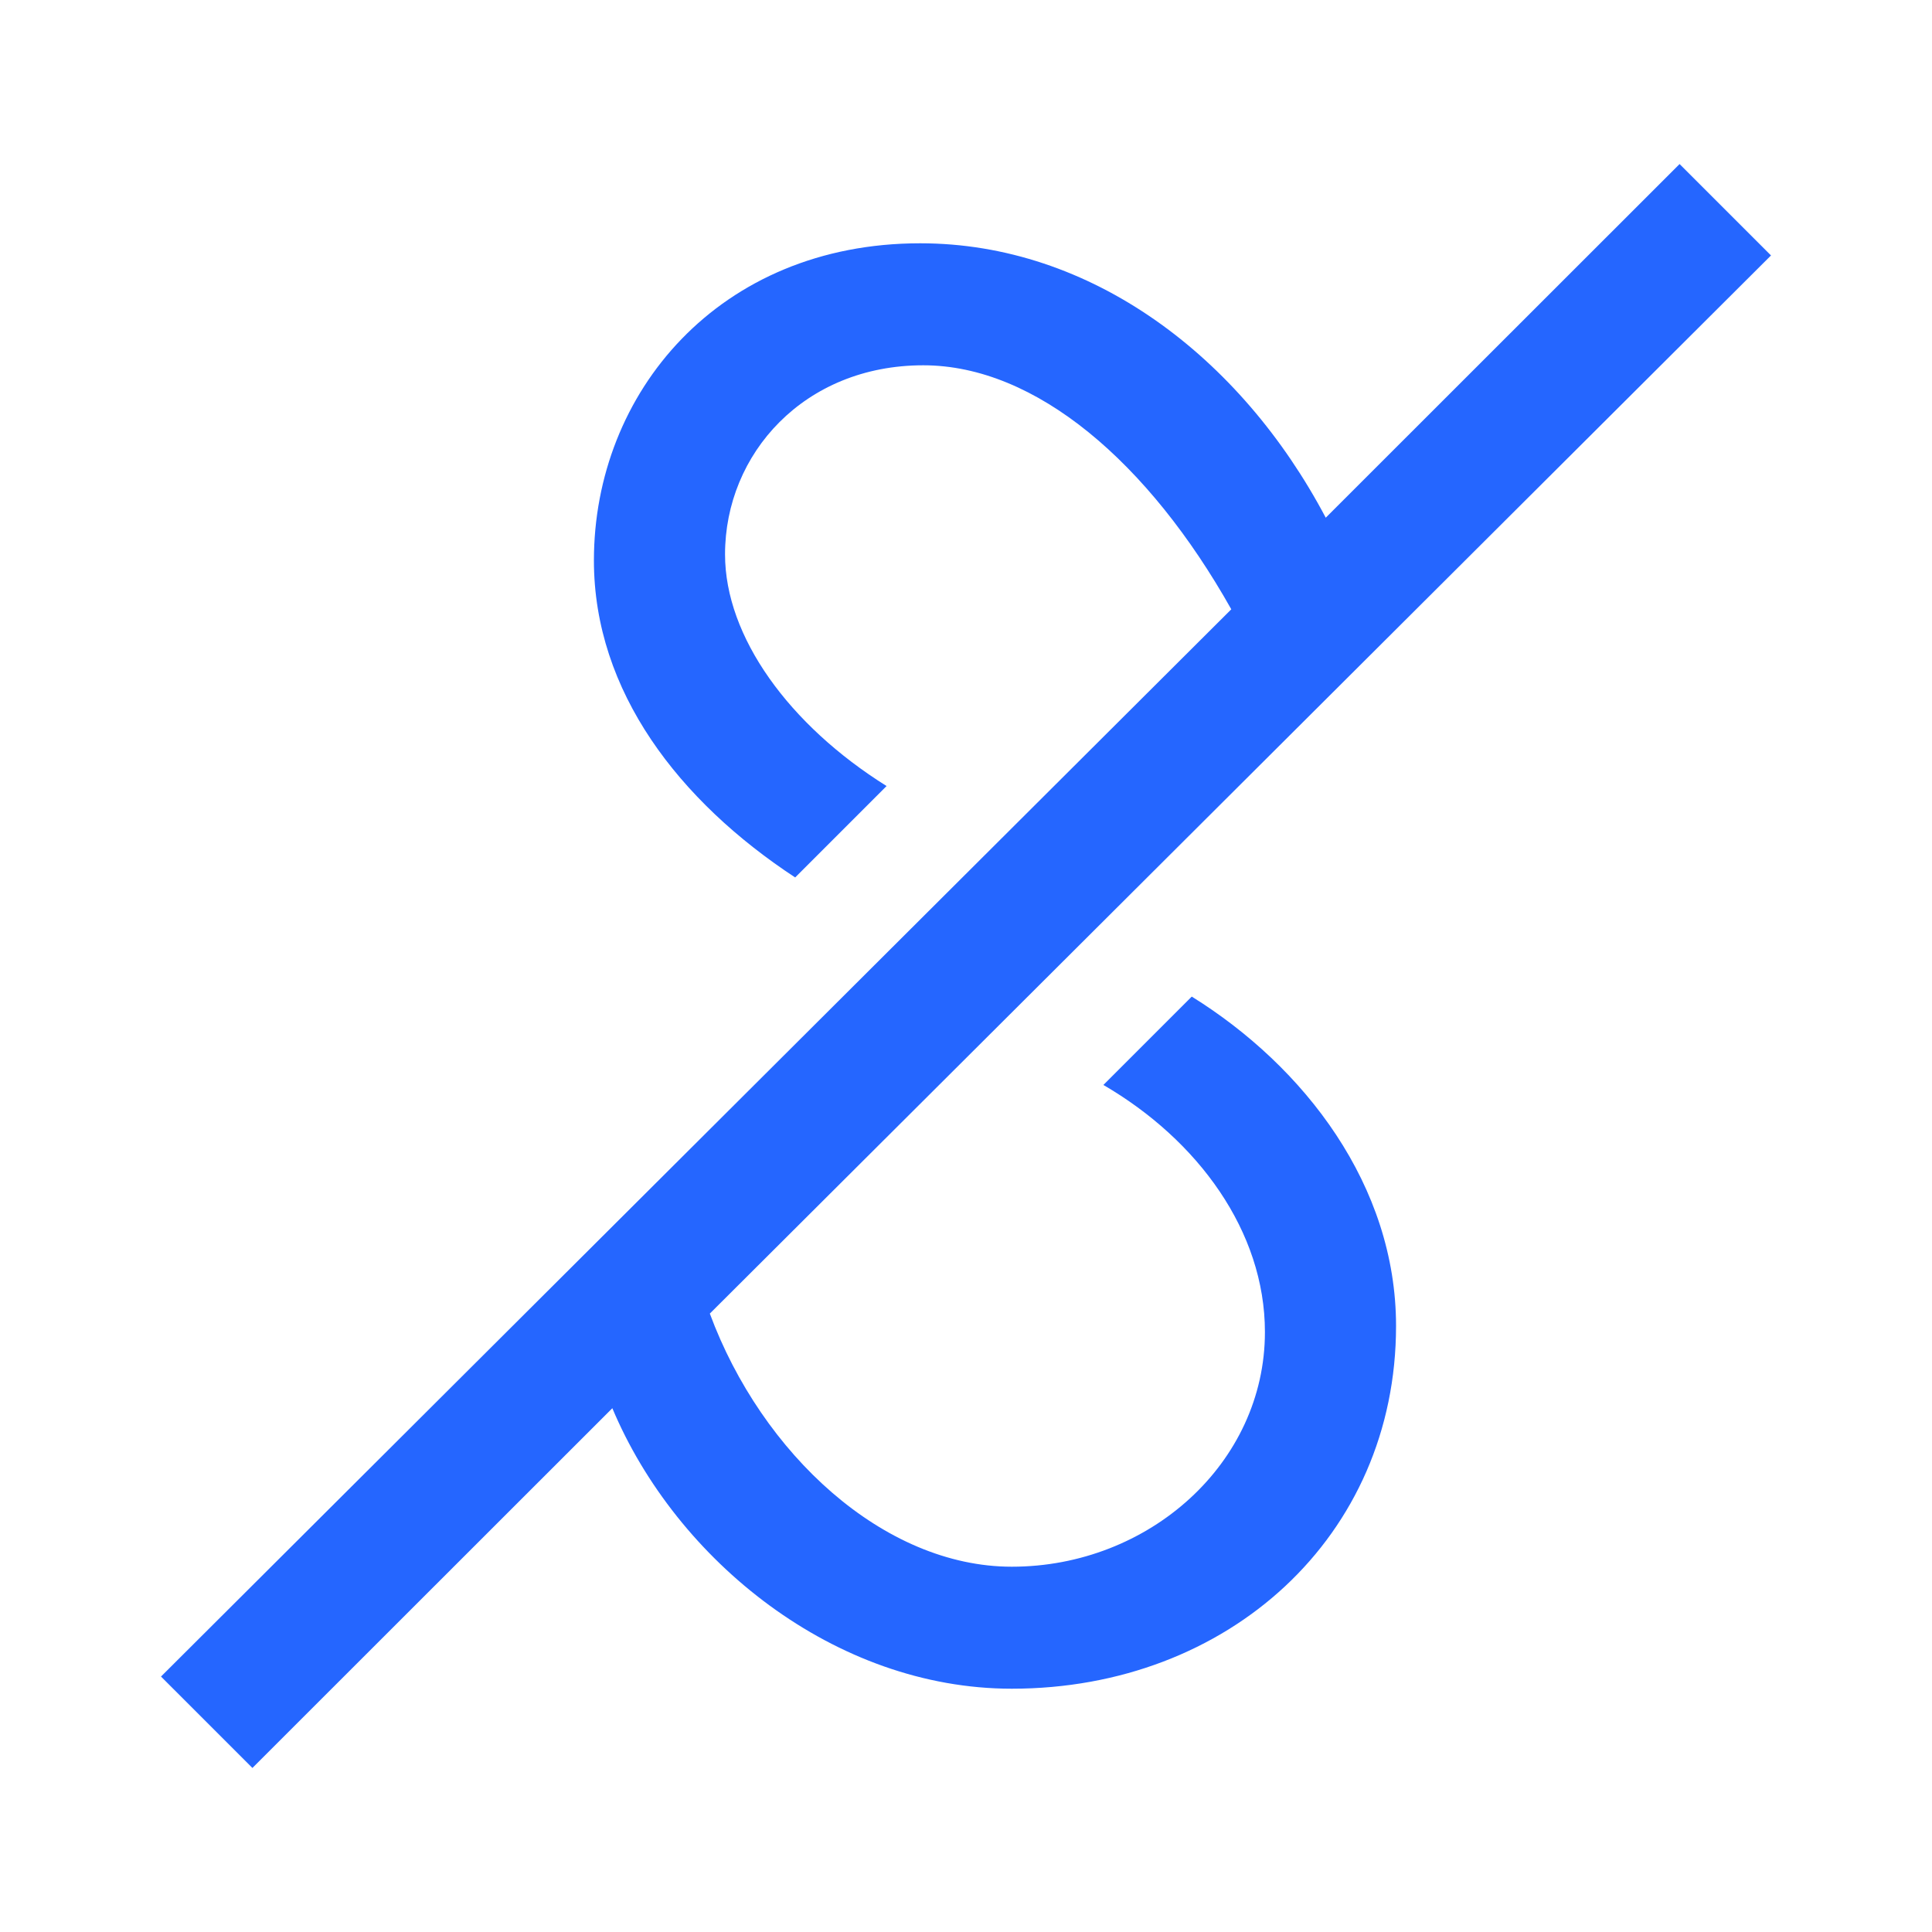
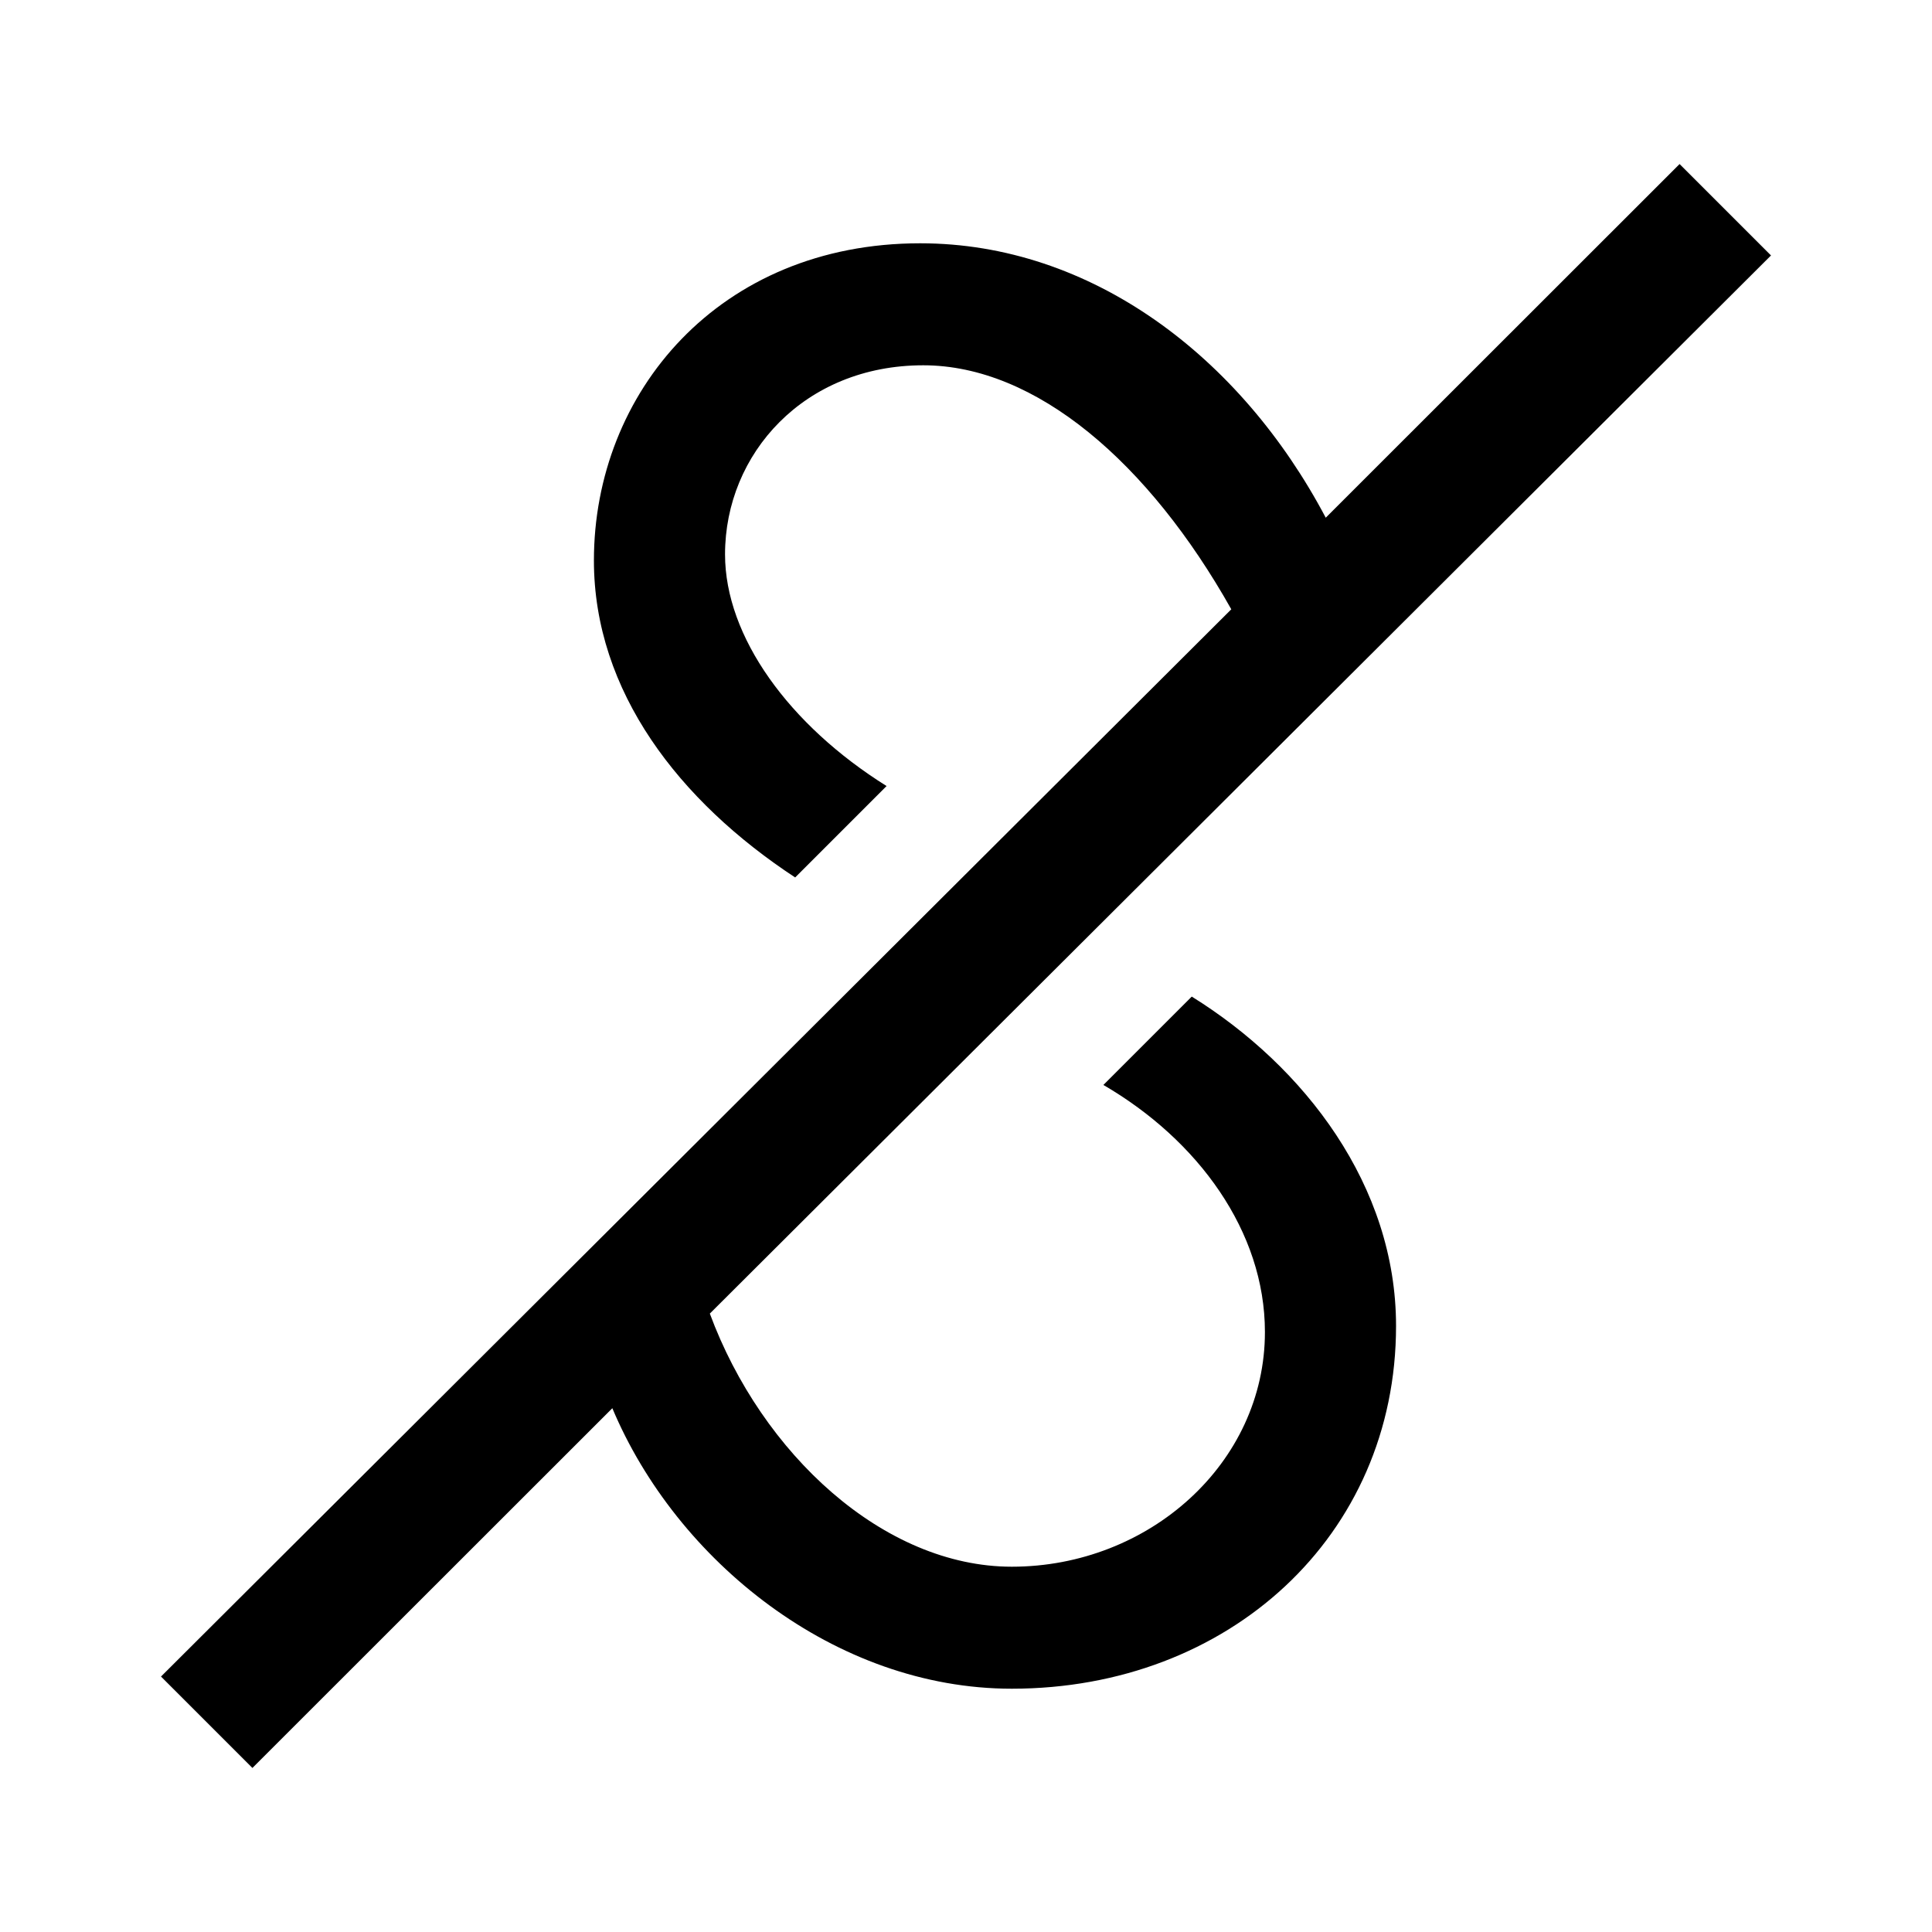
<svg xmlns="http://www.w3.org/2000/svg" version="1.1" viewBox="0 0 1080 1080" xml:space="preserve">
-   <g>
-     <path fill="#2566FF" d="M90,937.2l598.3-596.6c-46-81.8-109.1-136.4-172.2-136.4c-66.5,0-110.8,49.4-110.8,105.7   c0,46,35.8,95.4,90.3,129.5l-51.1,51.1C379.8,448,332,386.6,332,313.3c0-93.7,69.9-177.3,182.4-177.3c95.4,0,179,63.1,226.7,153.4   L938.9,91.7l51.1,51.1L396.8,734.3c29,78.4,97.2,141.5,168.8,141.5c76.7,0,141.5-57.9,141.5-131.2c0-56.3-37.5-107.4-90.3-138.1   l49.4-49.4c63.1,39.2,114.2,105.7,114.2,184.1c0,117.6-93.7,202.8-214.8,202.8c-98.9,0-187.5-71.6-223.3-156.8L141.1,988.3   L90,937.2z" />
-   </g>
+   <path d="M90,937.2l598.3-596.6c-46-81.8-109.1-136.4-172.2-136.4c-66.5,0-110.8,49.4-110.8,105.7   c0,46,35.8,95.4,90.3,129.5l-51.1,51.1C379.8,448,332,386.6,332,313.3c0-93.7,69.9-177.3,182.4-177.3c95.4,0,179,63.1,226.7,153.4   L938.9,91.7l51.1,51.1L396.8,734.3c29,78.4,97.2,141.5,168.8,141.5c76.7,0,141.5-57.9,141.5-131.2c0-56.3-37.5-107.4-90.3-138.1   l49.4-49.4c63.1,39.2,114.2,105.7,114.2,184.1c0,117.6-93.7,202.8-214.8,202.8c-98.9,0-187.5-71.6-223.3-156.8L141.1,988.3   L90,937.2z" />
</svg>
